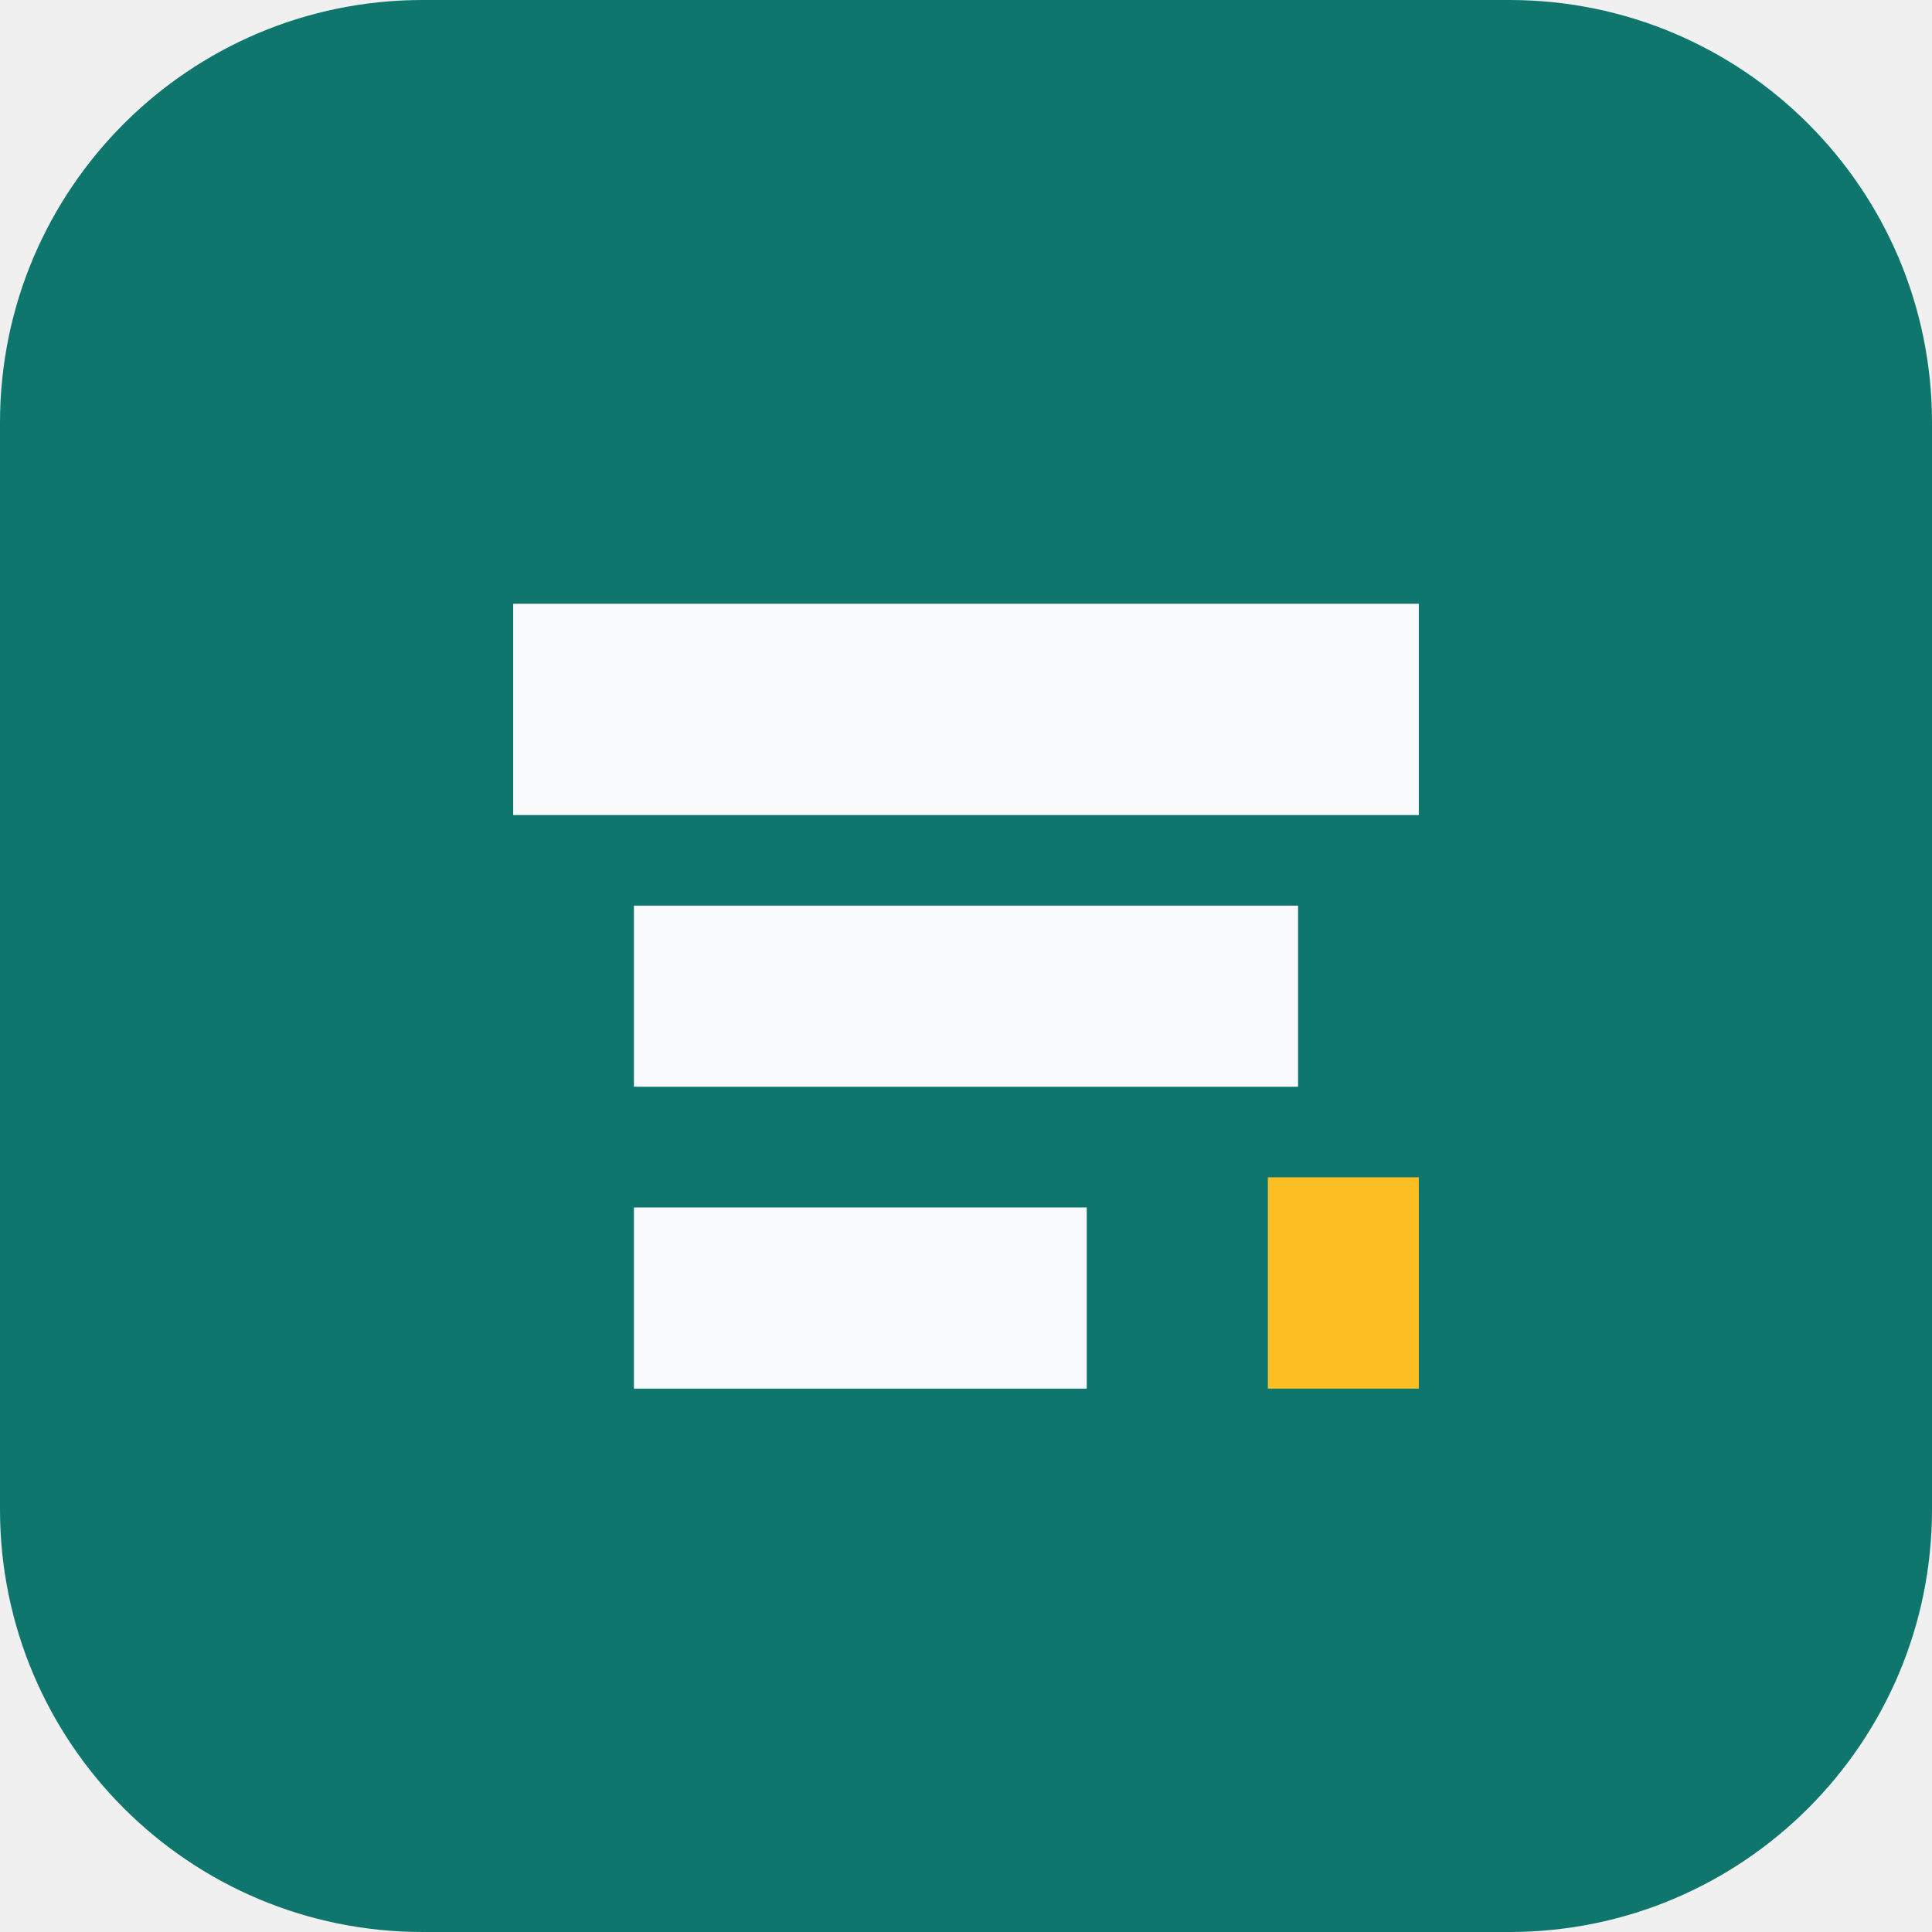
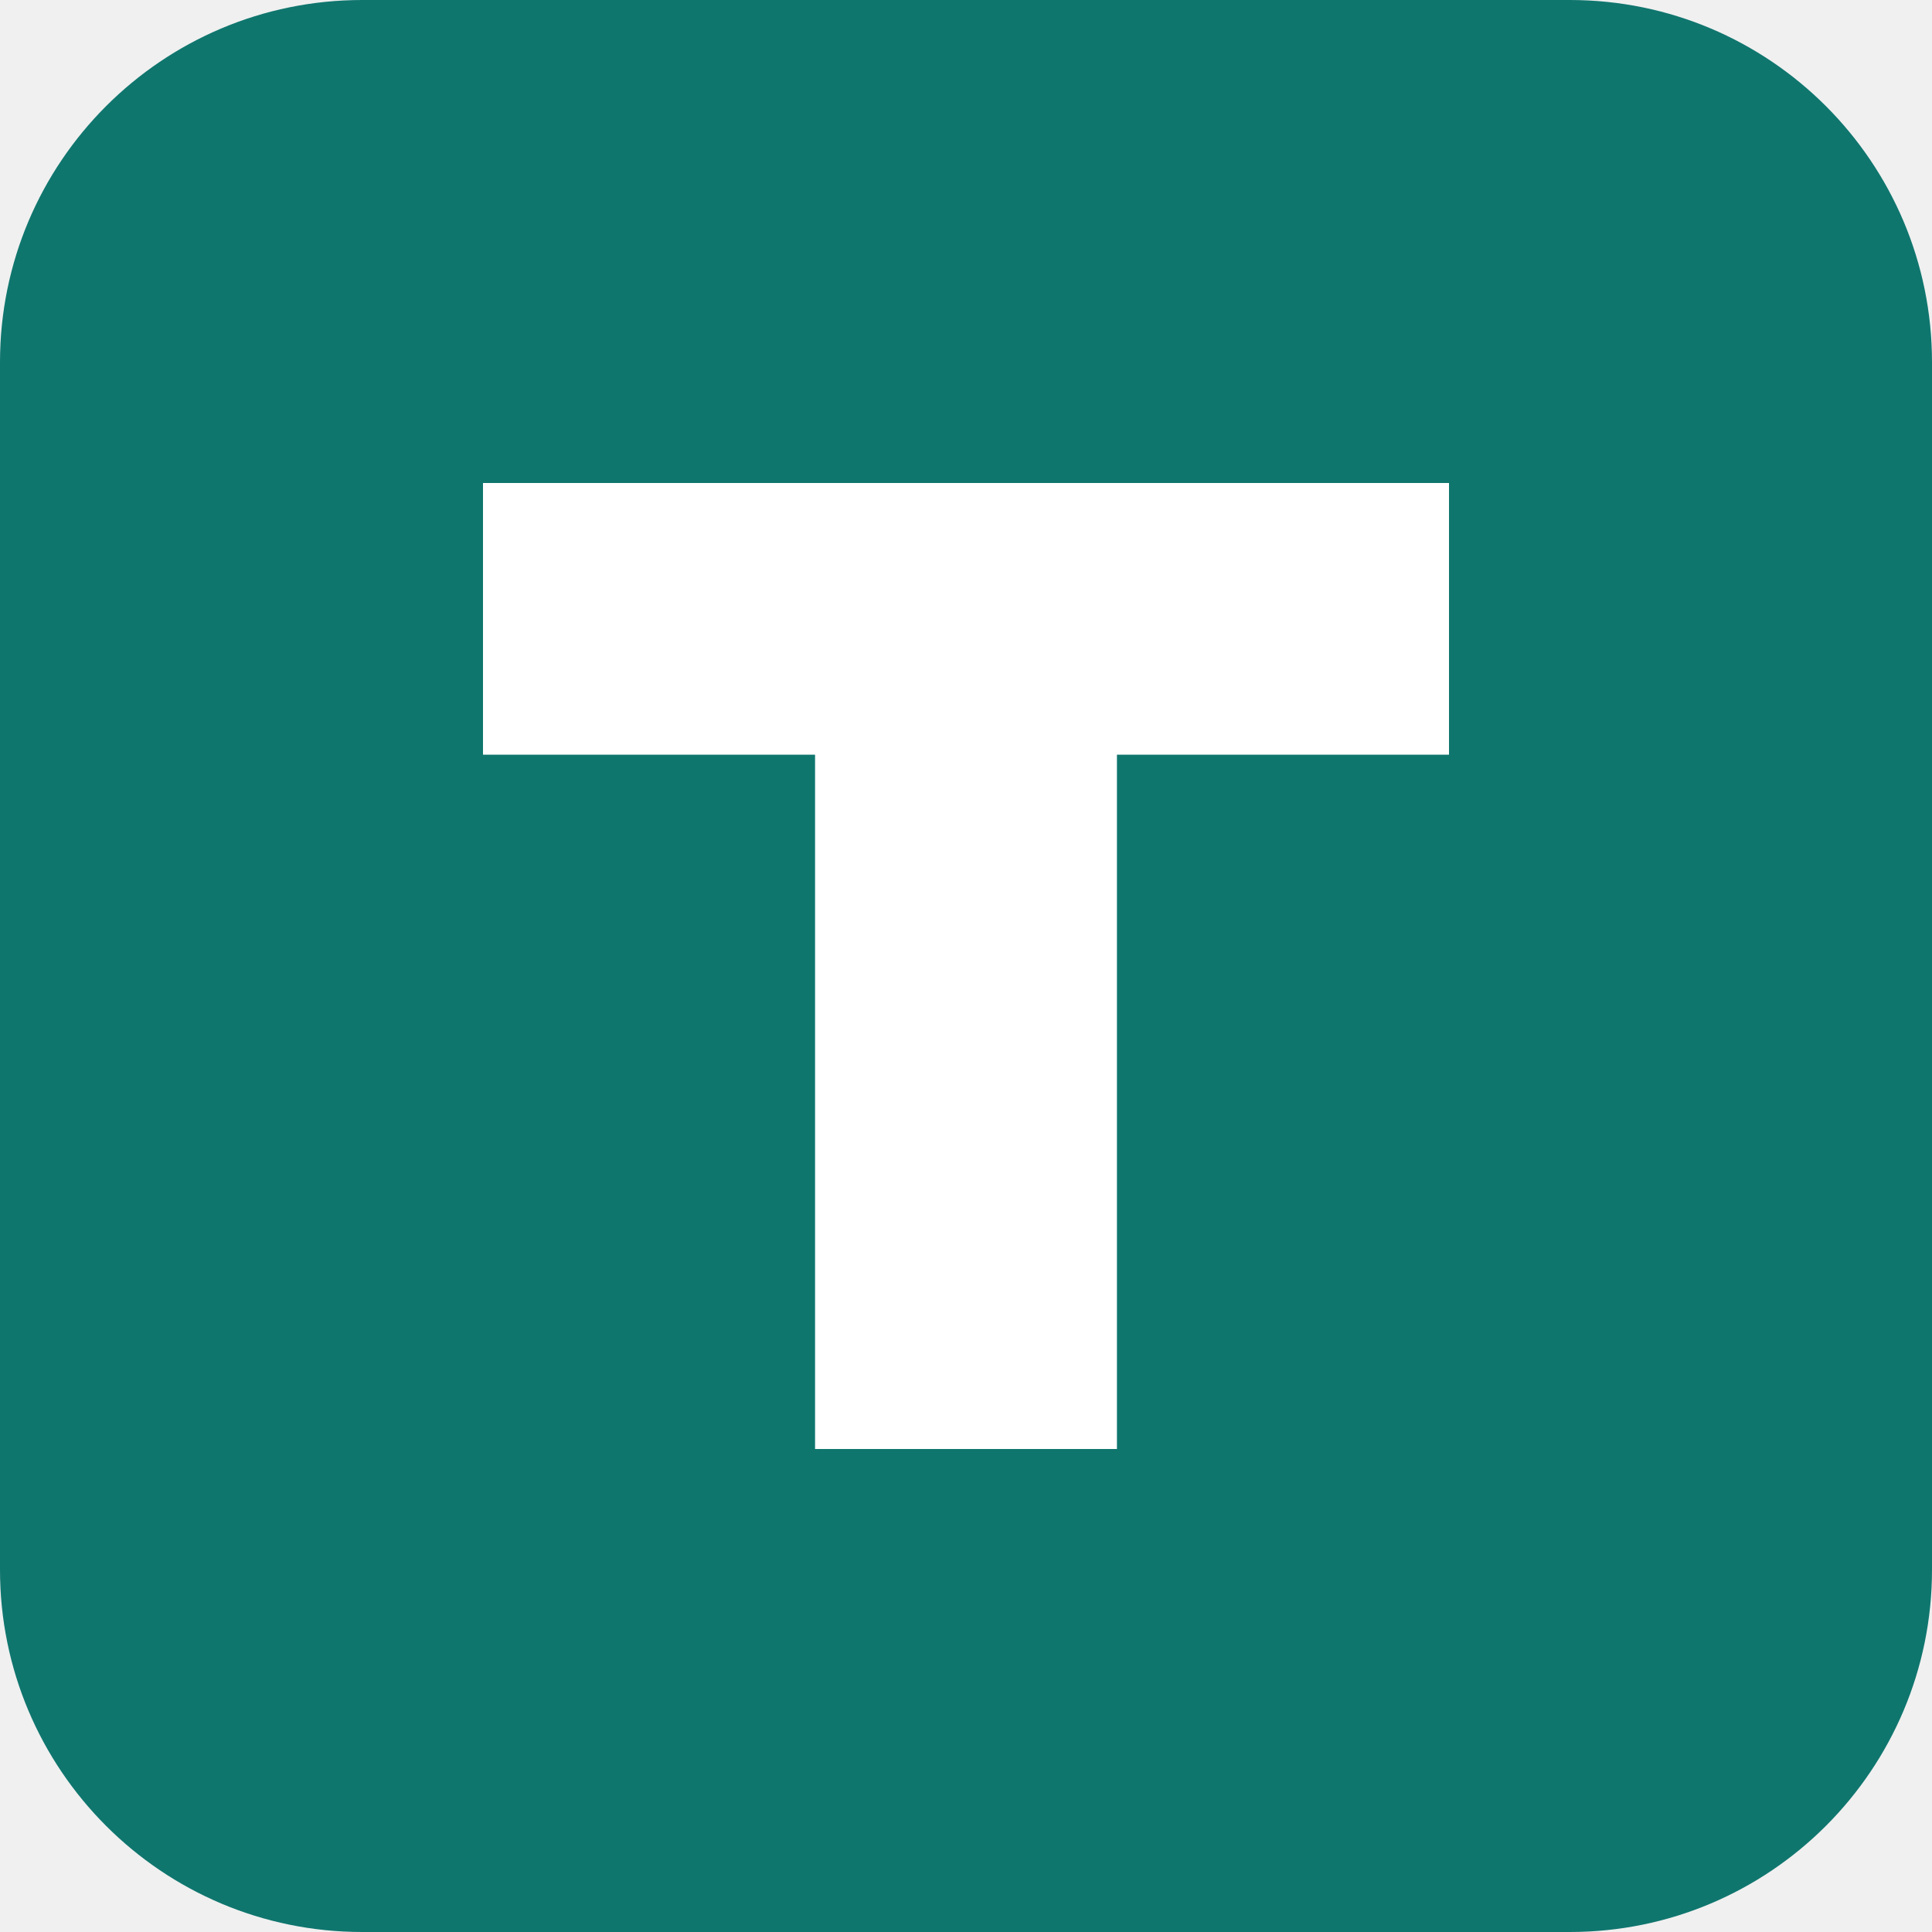
<svg xmlns="http://www.w3.org/2000/svg" viewBox="0 0 64 64" role="img" aria-labelledby="title">
-   <rect width="64" height="64" rx="14" fill="#0f766e" />
-   <path d="M17 20h30v7H17zM21 30h22v6H21zM21 40h15v6H21z" fill="#f8fafc" />
-   <path d="M42 39h5v7h-5z" fill="#fbbf24" />
+   <rect width="64" height="64" rx="12" fill="#0f766e" />
+   <path d="M16 16h32v9H37v23H27V25H16z" fill="#fff" />
</svg>
